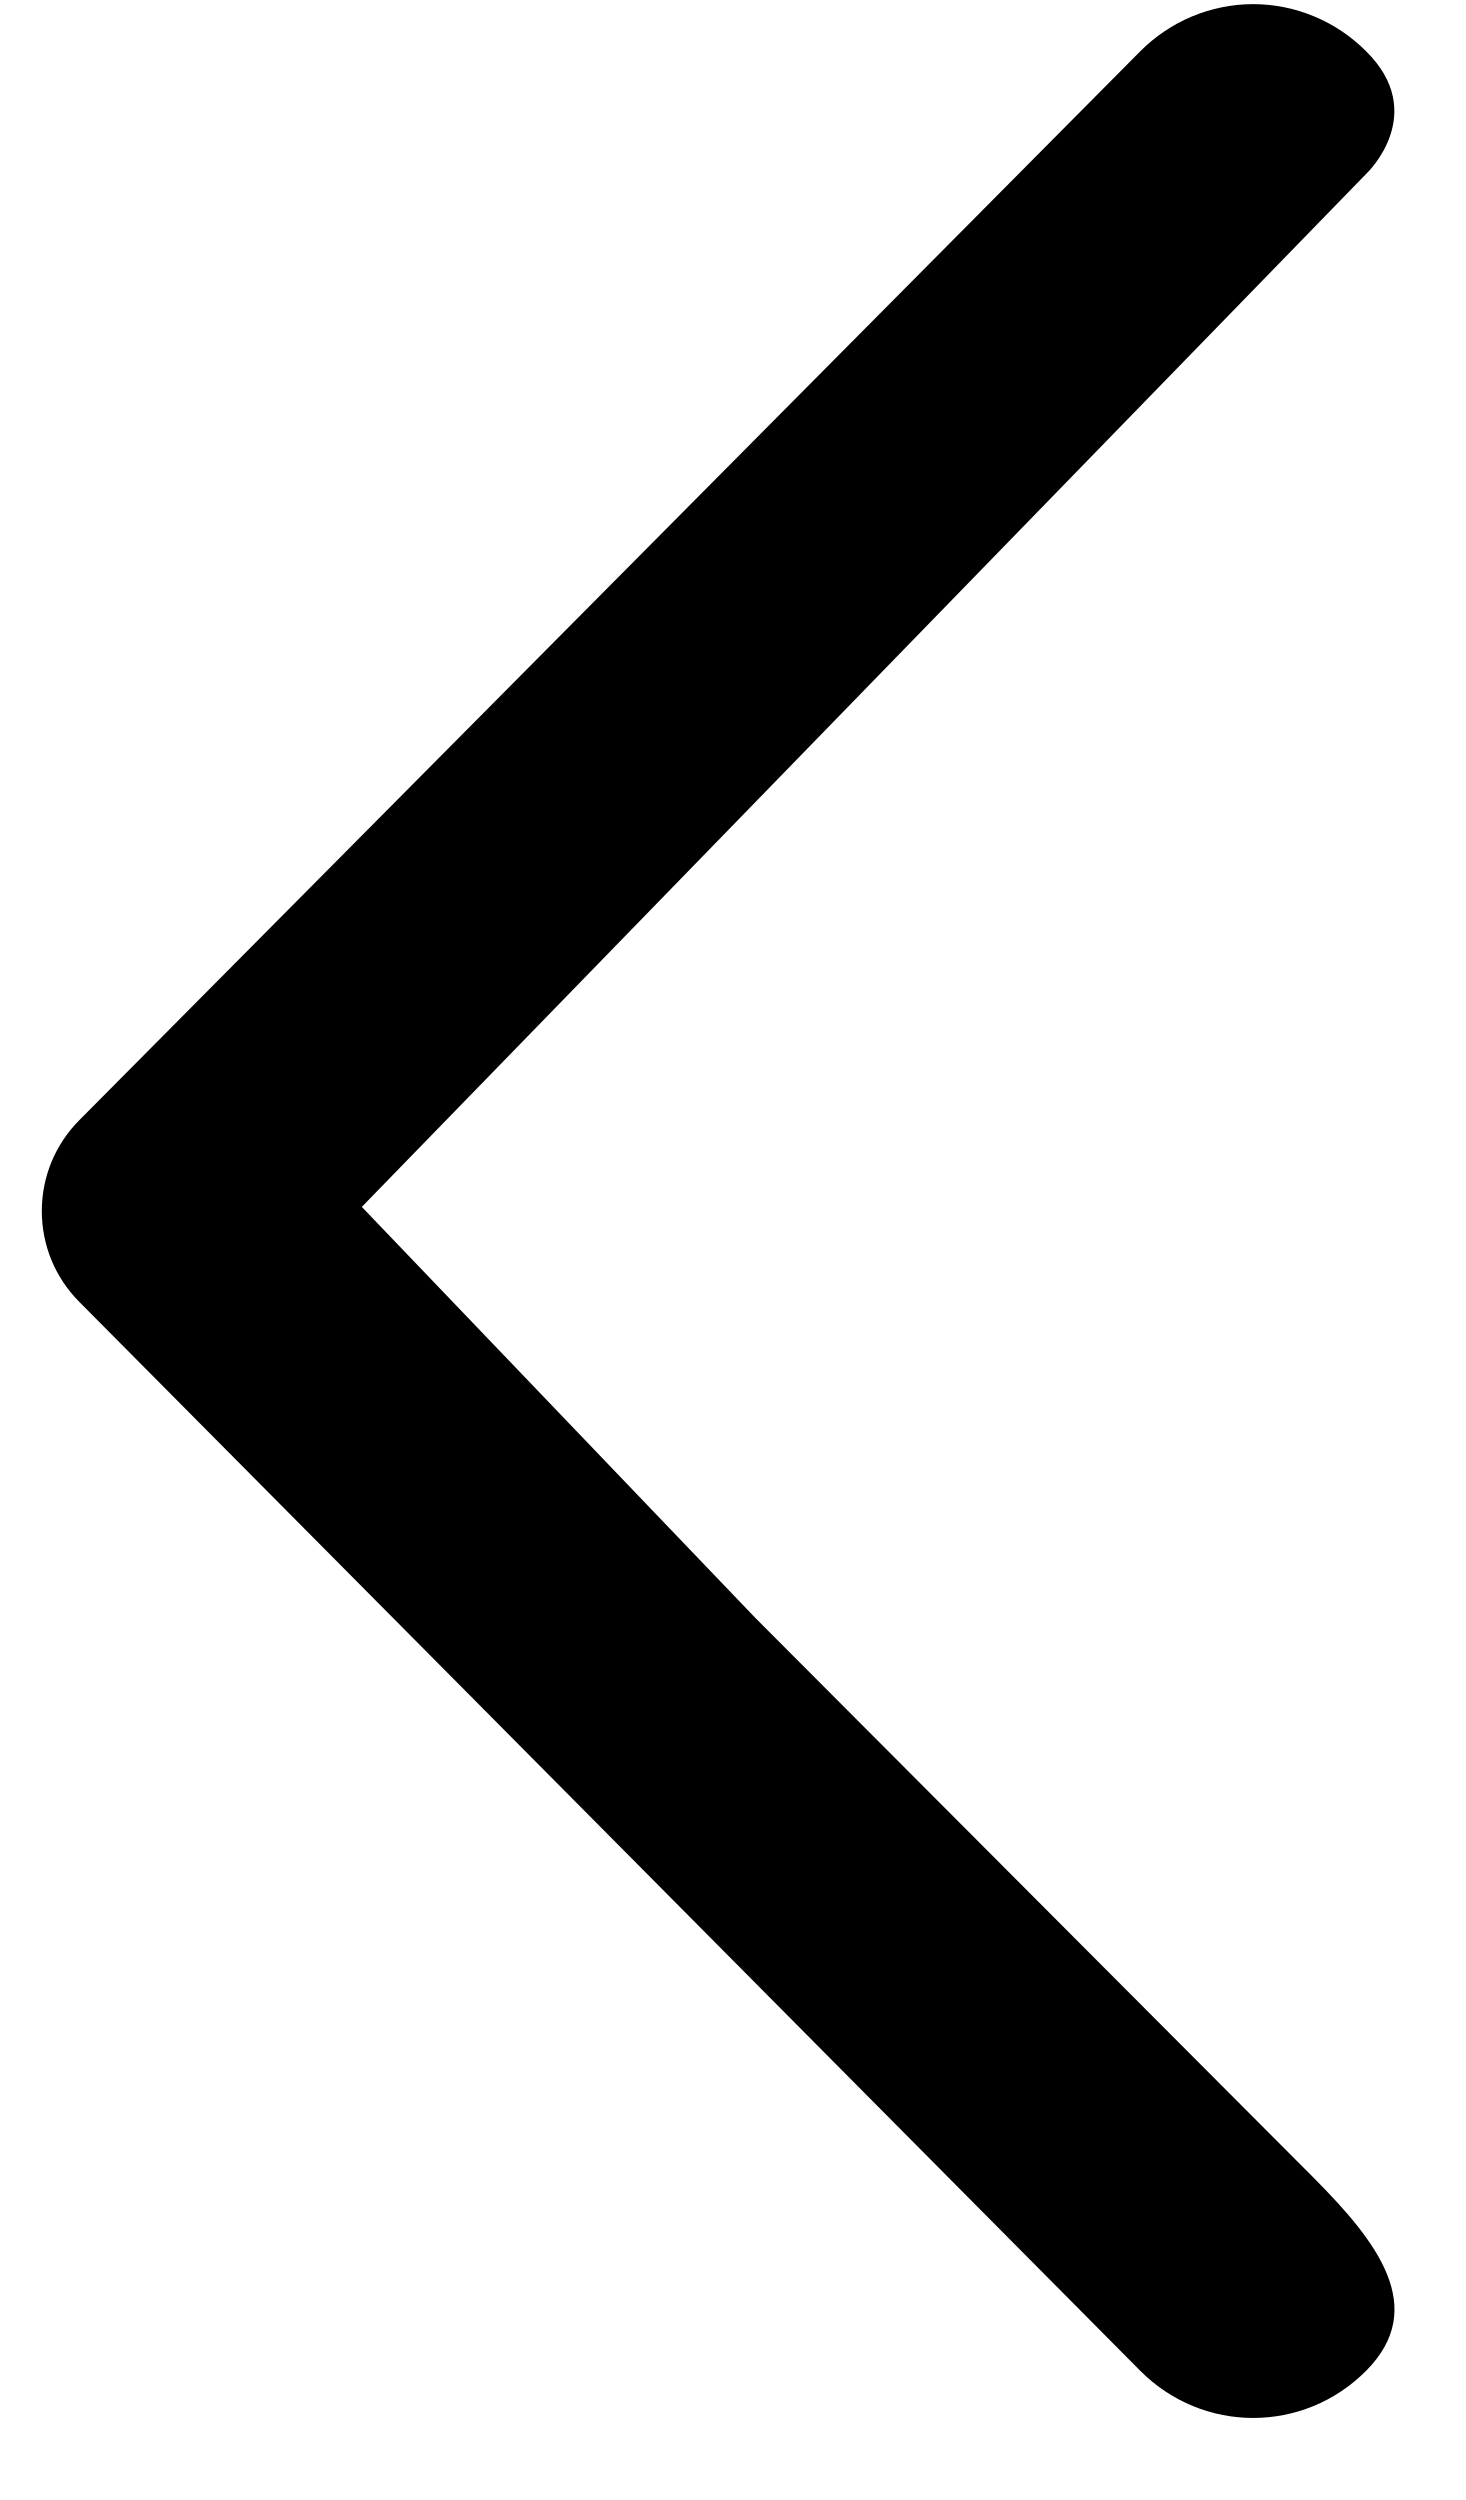
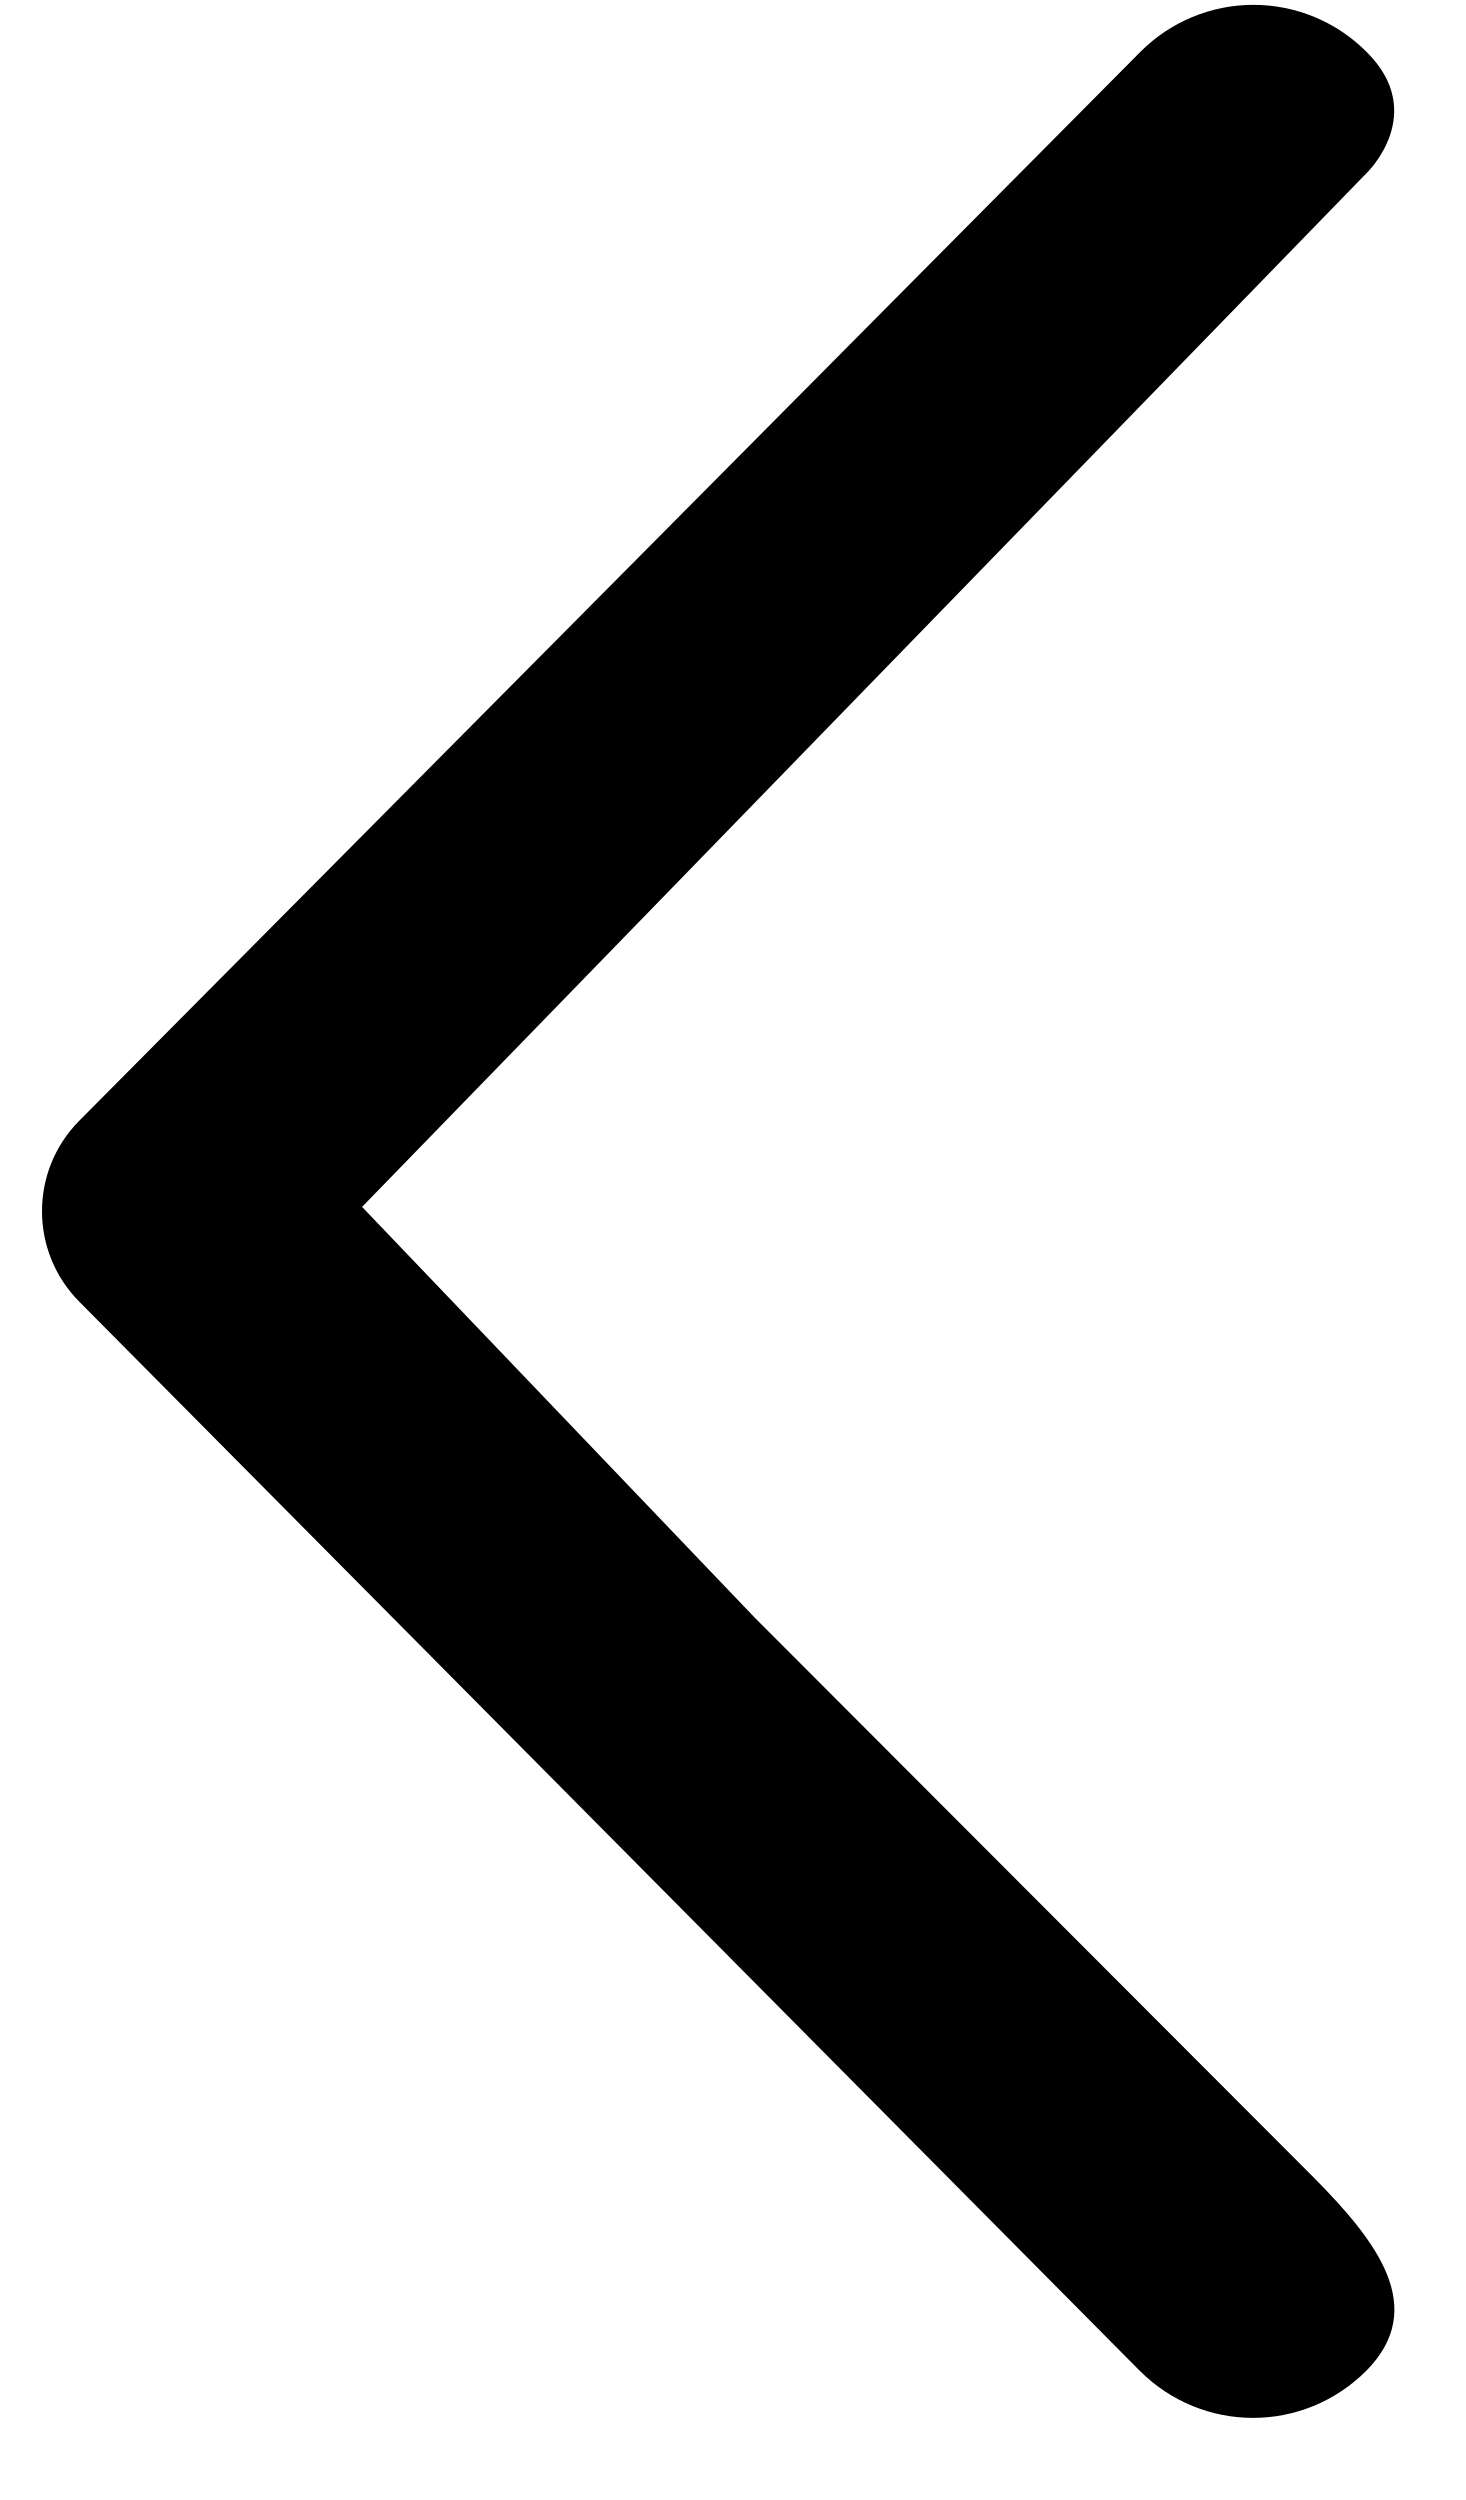
- <svg xmlns="http://www.w3.org/2000/svg" width="17" height="29" viewBox="0 0 17 29" fill="none">
-   <path d="M15.848 0.596C15.676 0.423 15.472 0.285 15.246 0.191C15.022 0.097 14.78 0.048 14.537 0.048C14.293 0.048 14.052 0.097 13.827 0.191C13.602 0.285 13.398 0.423 13.226 0.596L0.918 12.996C0.781 13.134 0.672 13.298 0.597 13.479C0.523 13.659 0.485 13.853 0.485 14.048C0.485 14.244 0.523 14.437 0.597 14.618C0.672 14.798 0.781 14.962 0.918 15.1L13.226 27.5C13.952 28.231 15.122 28.231 15.848 27.5C16.573 26.769 15.972 26.001 15.246 25.27L8.764 18.77L4.197 14L15.864 2C15.864 2 16.573 1.313 15.848 0.596Z" fill="black" />
+ <svg xmlns="http://www.w3.org/2000/svg" width="17" height="29" fill="none">
+   <path d="M15.85.6a1.85 1.85 0 00-2.62 0L.92 13a1.49 1.49 0 000 2.1l12.3 12.4c.73.73 1.9.73 2.63 0 .72-.73.12-1.5-.6-2.23l-6.49-6.5L4.2 14 15.86 2s.71-.69-.01-1.4z" fill="#000" />
</svg>
